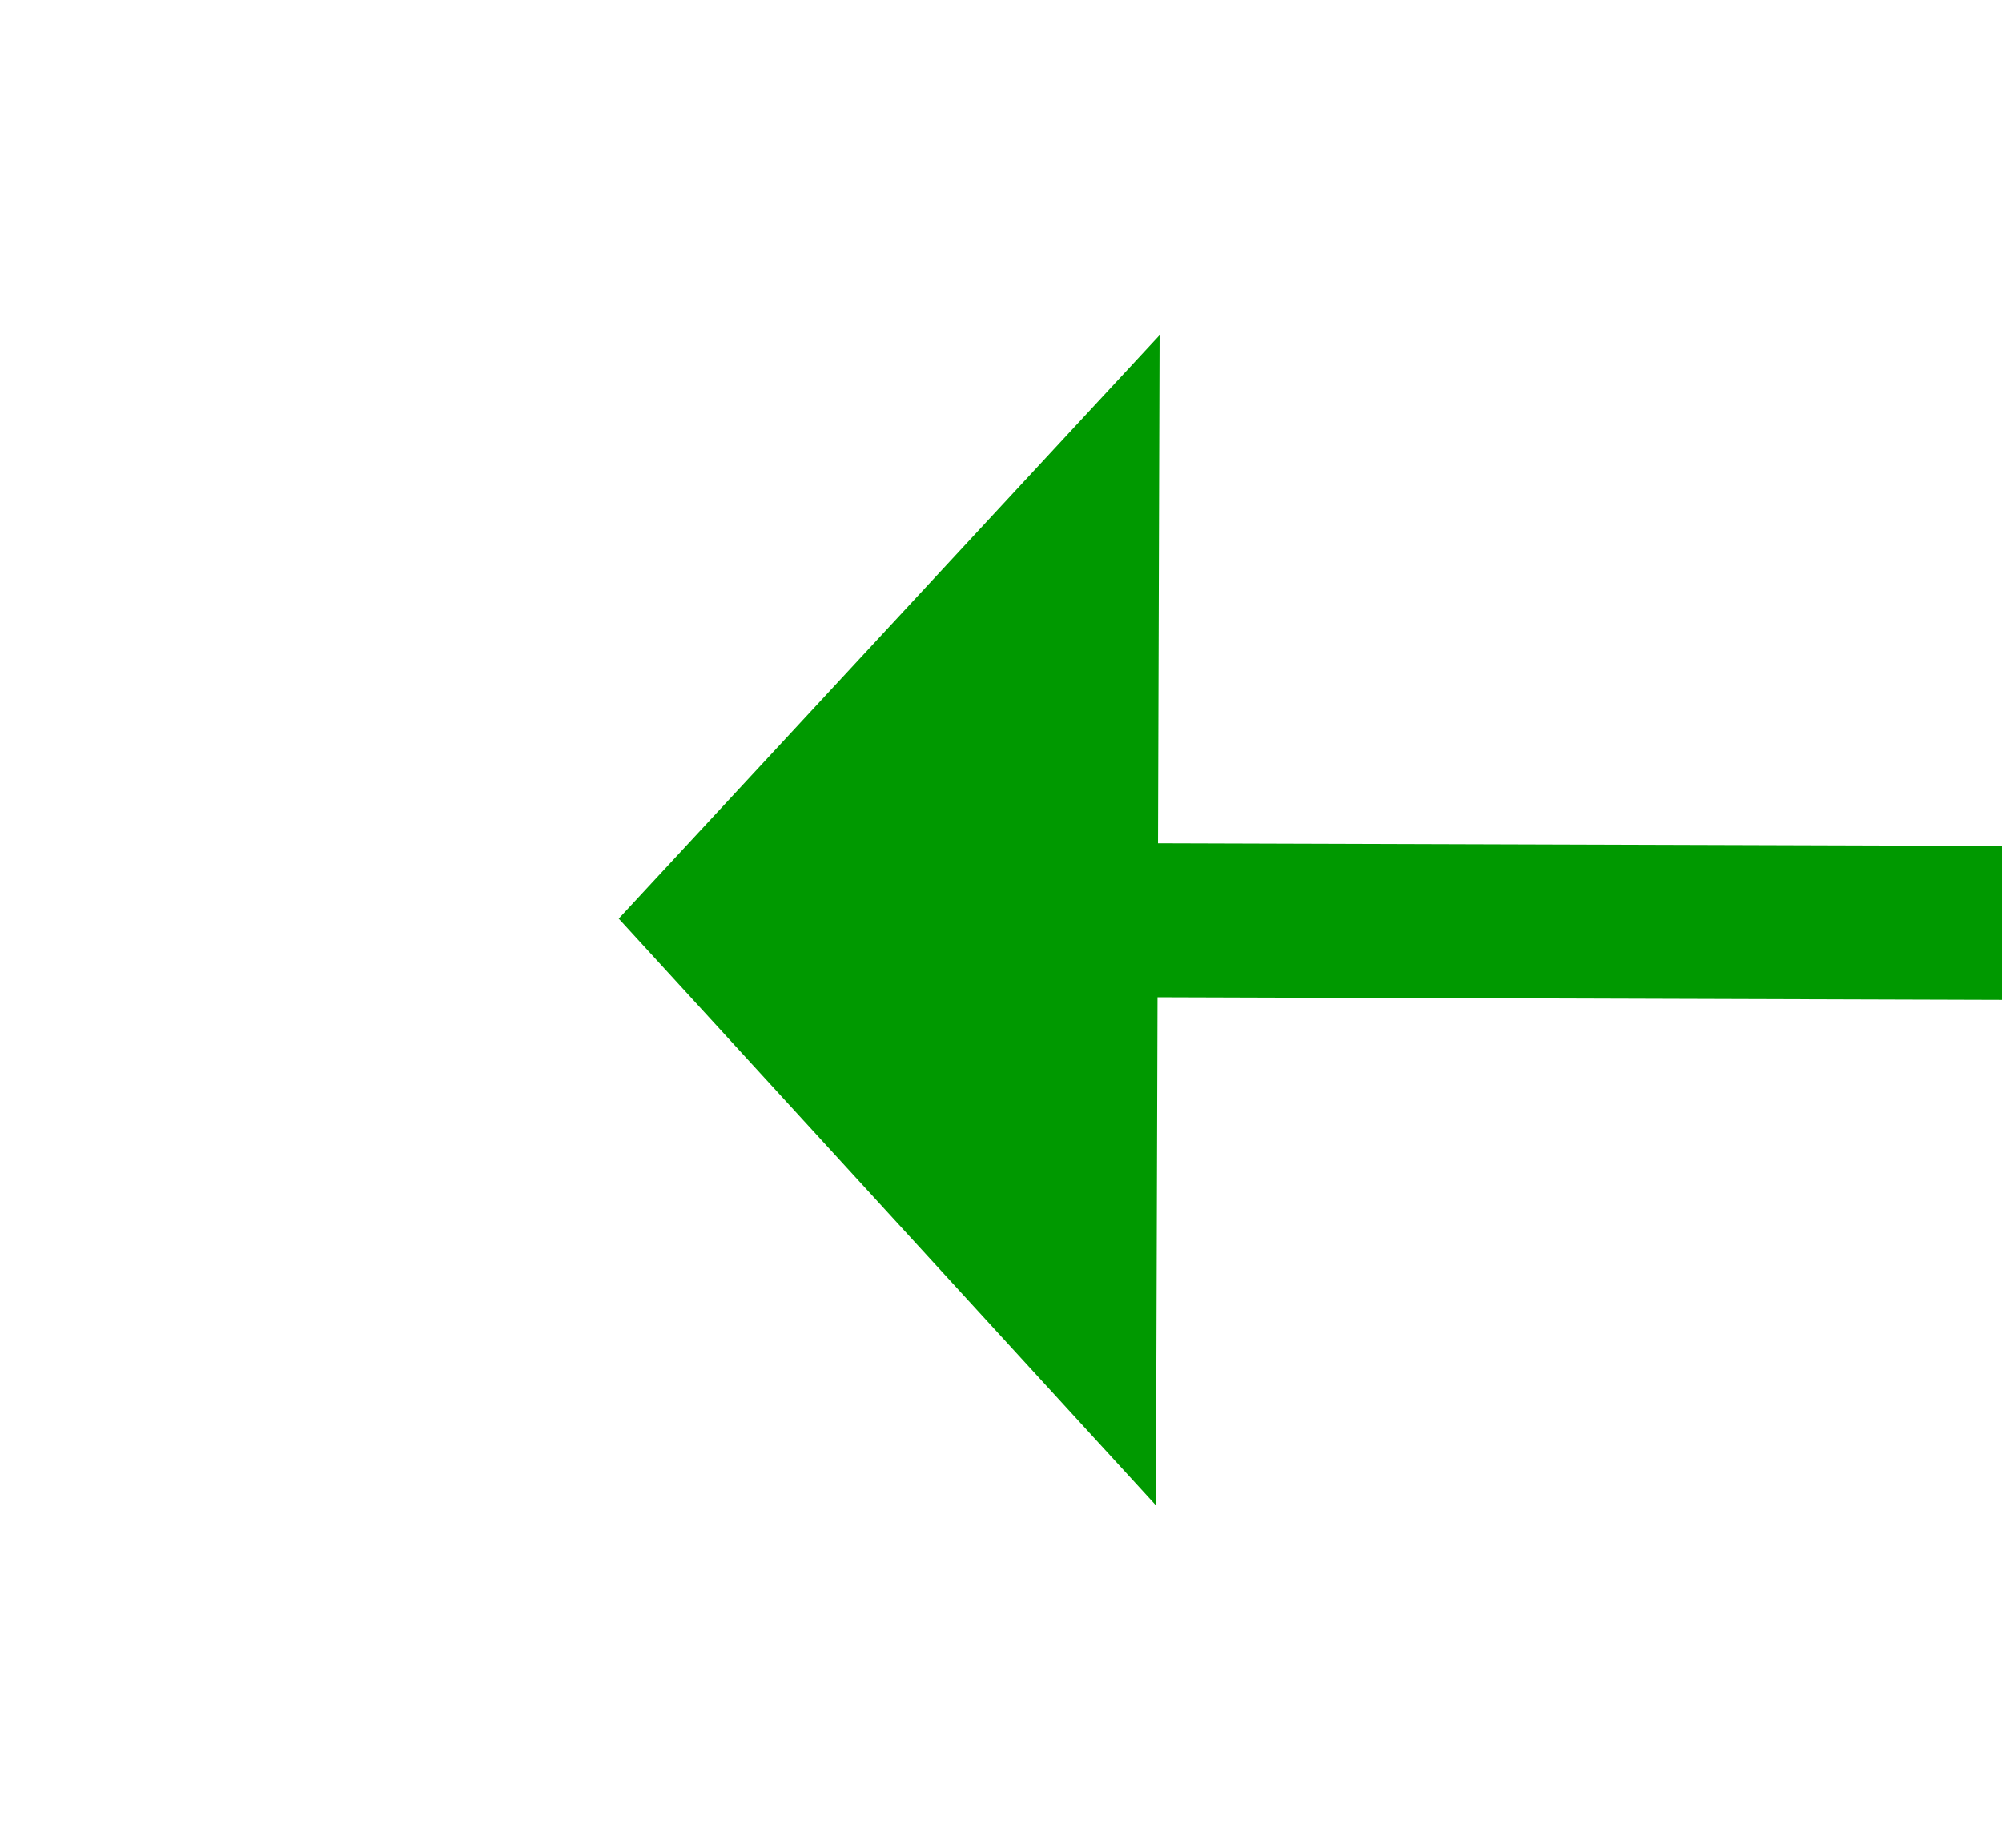
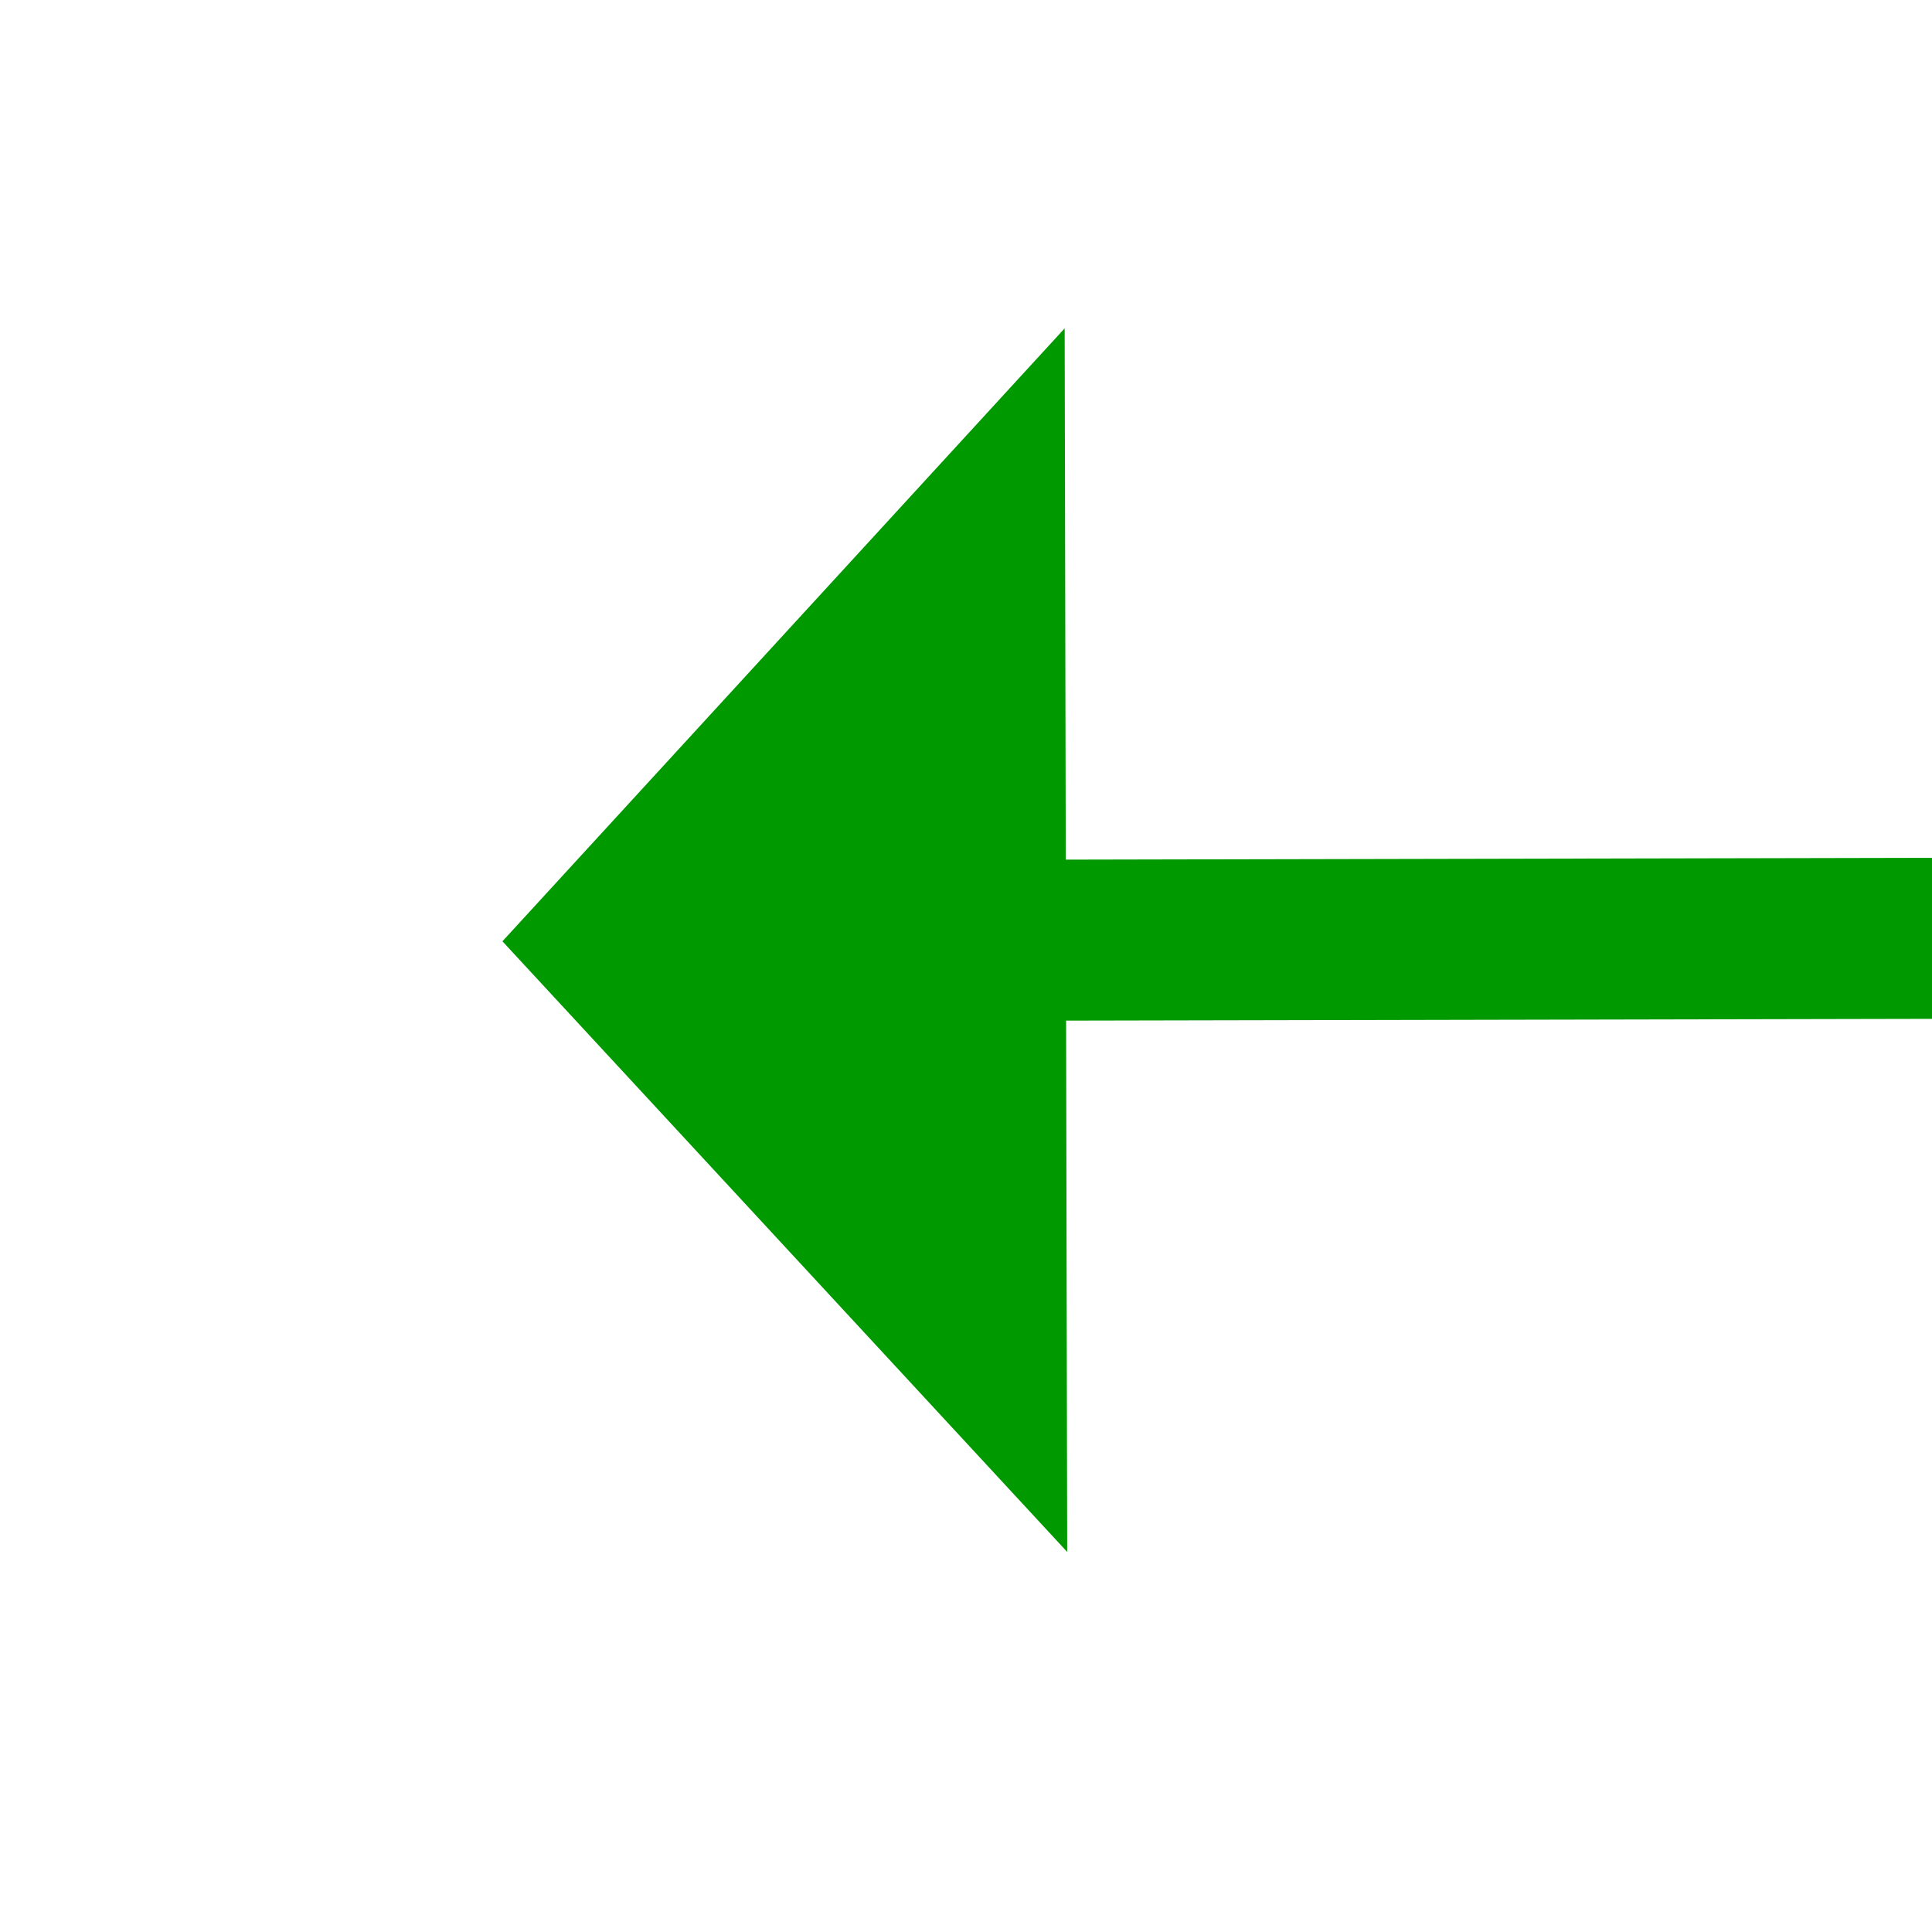
- <svg xmlns="http://www.w3.org/2000/svg" version="1.1" width="26px" height="24px" preserveAspectRatio="xMinYMid meet" viewBox="276 873  26 22">
-   <g transform="matrix(-0.1736482 0.9848078 -0.9848078 -0.1736482 1209.754 752.8955 )">
-     <path d="M 269.4 883  L 277 890  L 284.6 883  L 269.4 883  Z " fill-rule="nonzero" fill="#009900" stroke="none" transform="matrix(0.9853409 -0.1705971 0.1705971 0.9853409 -134.9761 59.20259 )" />
-     <path d="M 277 740  L 277 884  " stroke-width="2" stroke="#009900" fill="none" transform="matrix(0.9853409 -0.1705971 0.1705971 0.9853409 -134.9761 59.20259 )" />
+ <svg xmlns="http://www.w3.org/2000/svg" version="1.1" width="24px" height="24px" preserveAspectRatio="xMinYMid meet" viewBox="624 873  24 22">
+   <g transform="matrix(0.08715574 0.9961947 -0.9961947 0.08715574 1461.205 173.3745 )">
+     <path d="M 634.4 883  L 642 890  L 649.6 883  L 634.4 883  Z " fill-rule="nonzero" fill="#009900" stroke="none" transform="matrix(0.9963729 0.0850948 -0.0850948 0.9963729 71.25541 -51.69288 )" />
+     <path d="M 642 730  L 642 884  " stroke-width="2" stroke="#009900" fill="none" transform="matrix(0.9963729 0.0850948 -0.0850948 0.9963729 71.25541 -51.69288 )" />
  </g>
</svg>
